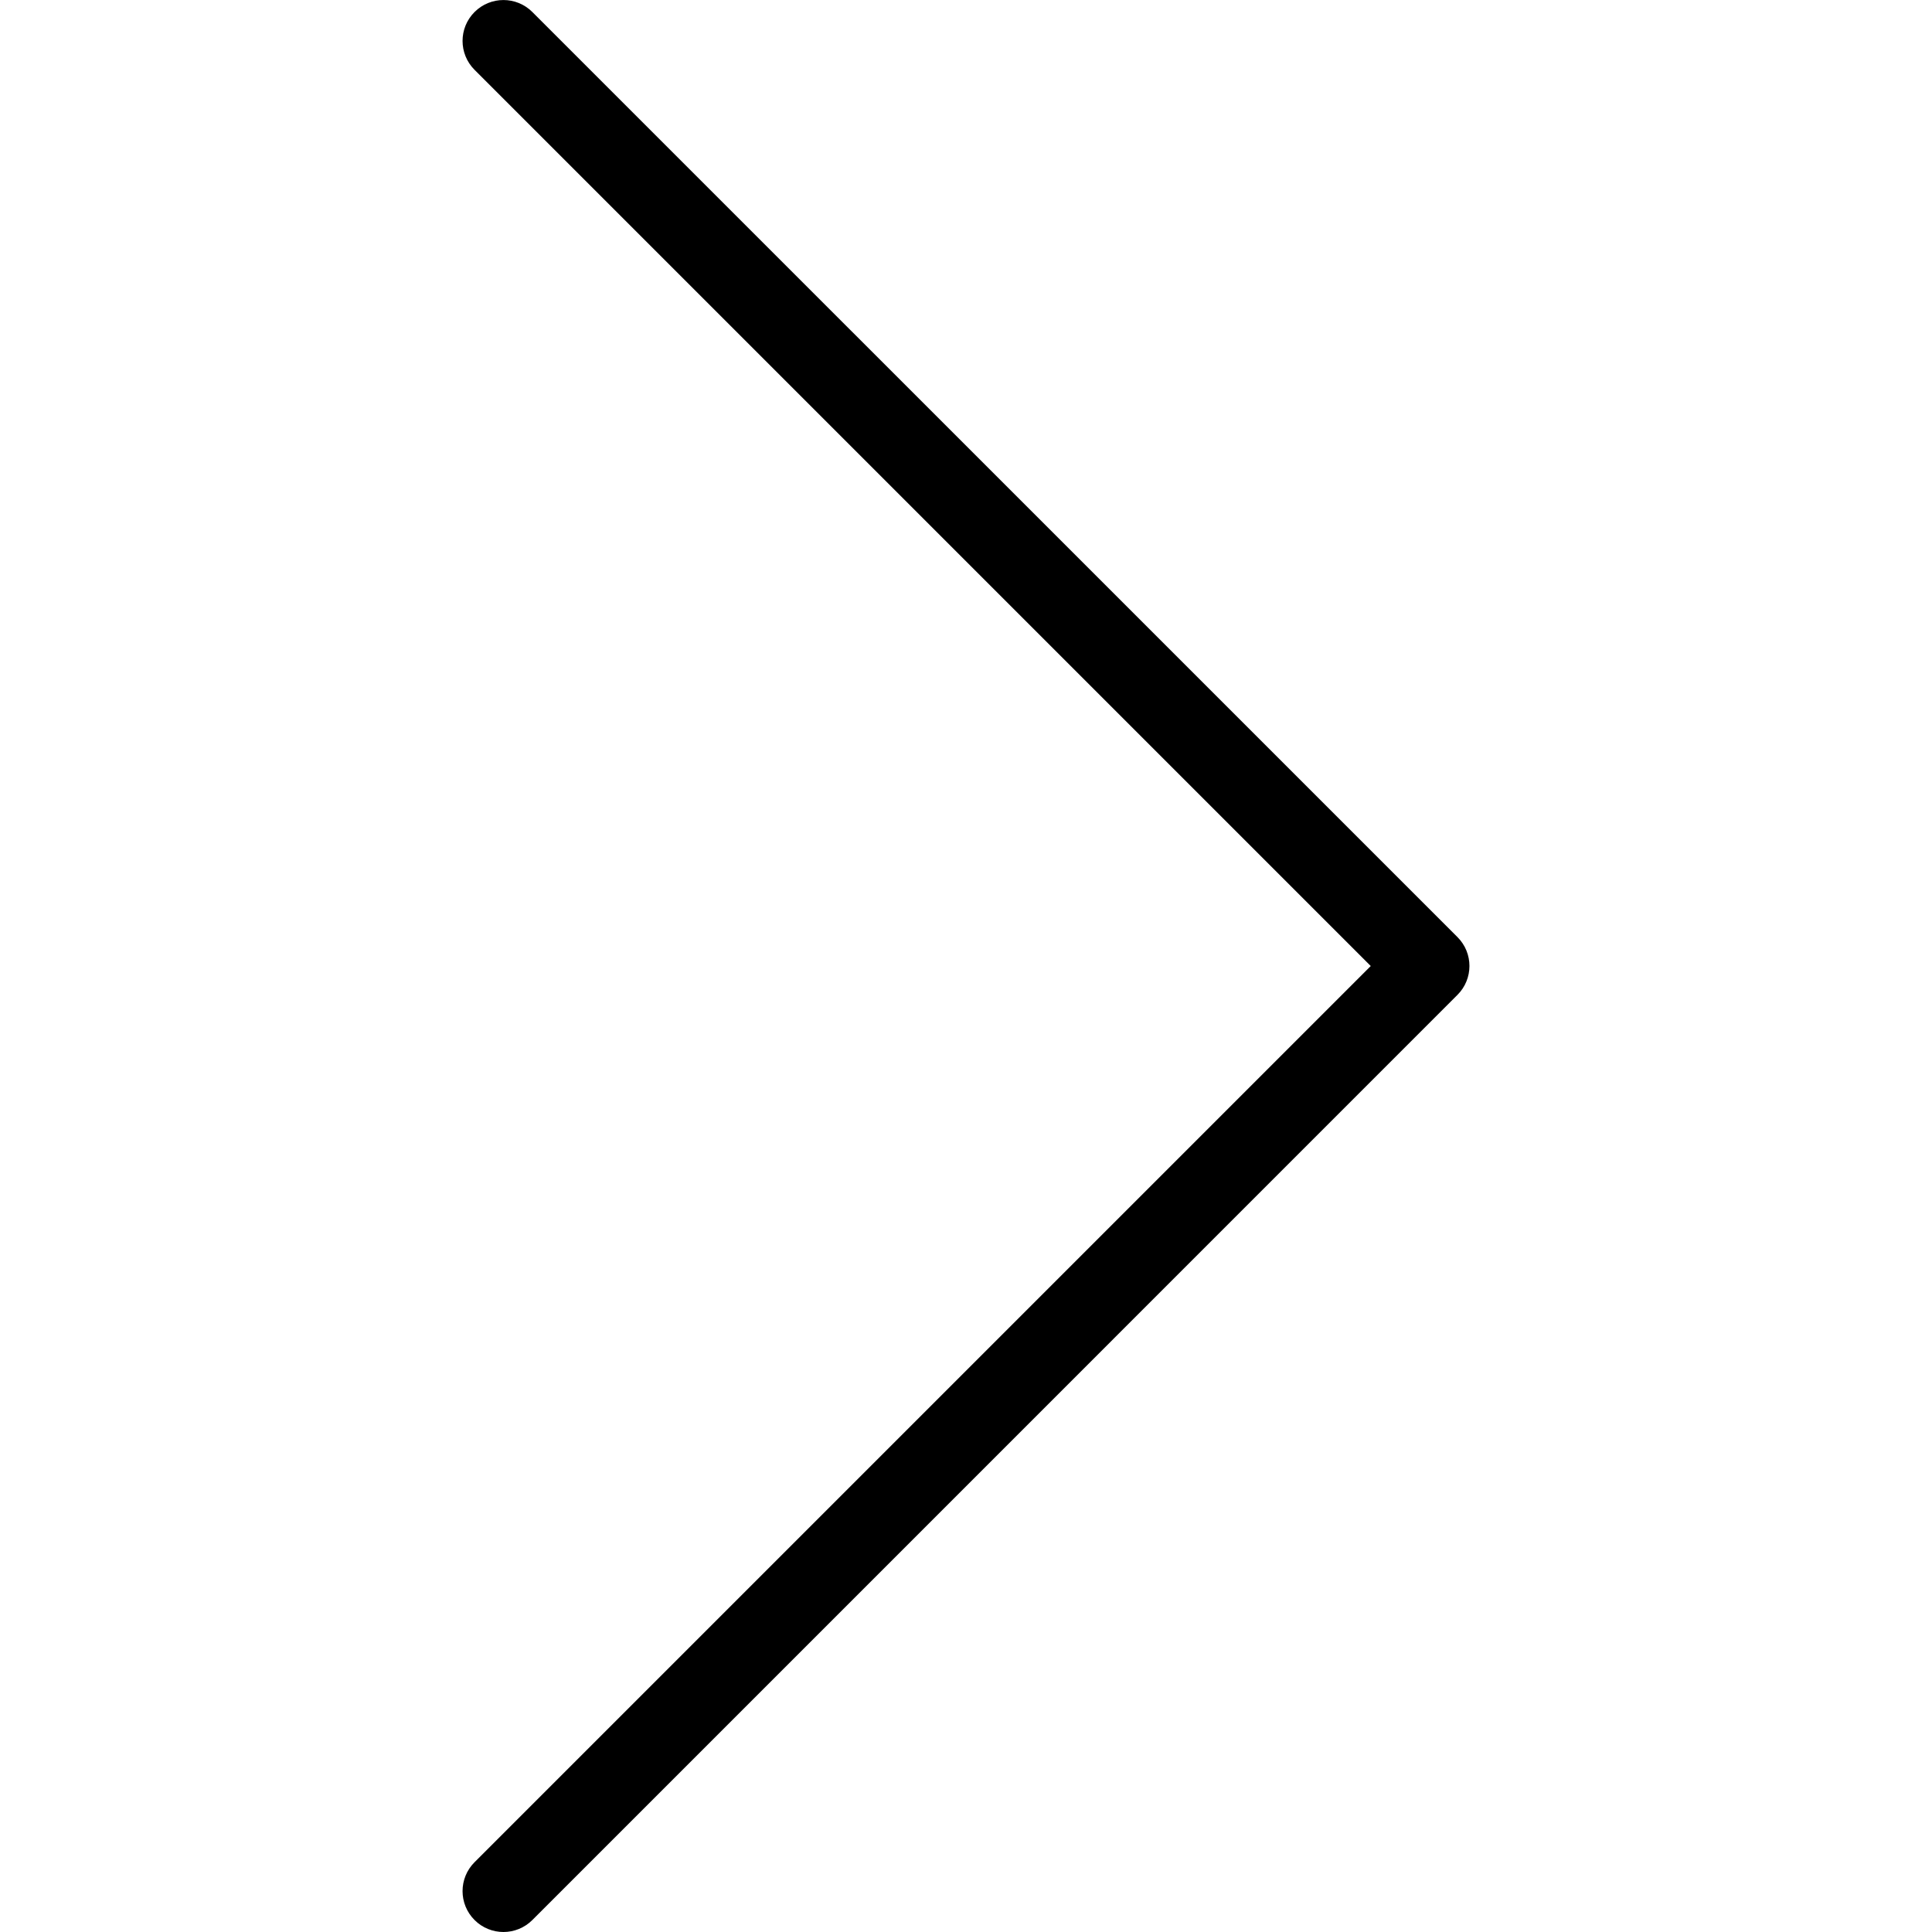
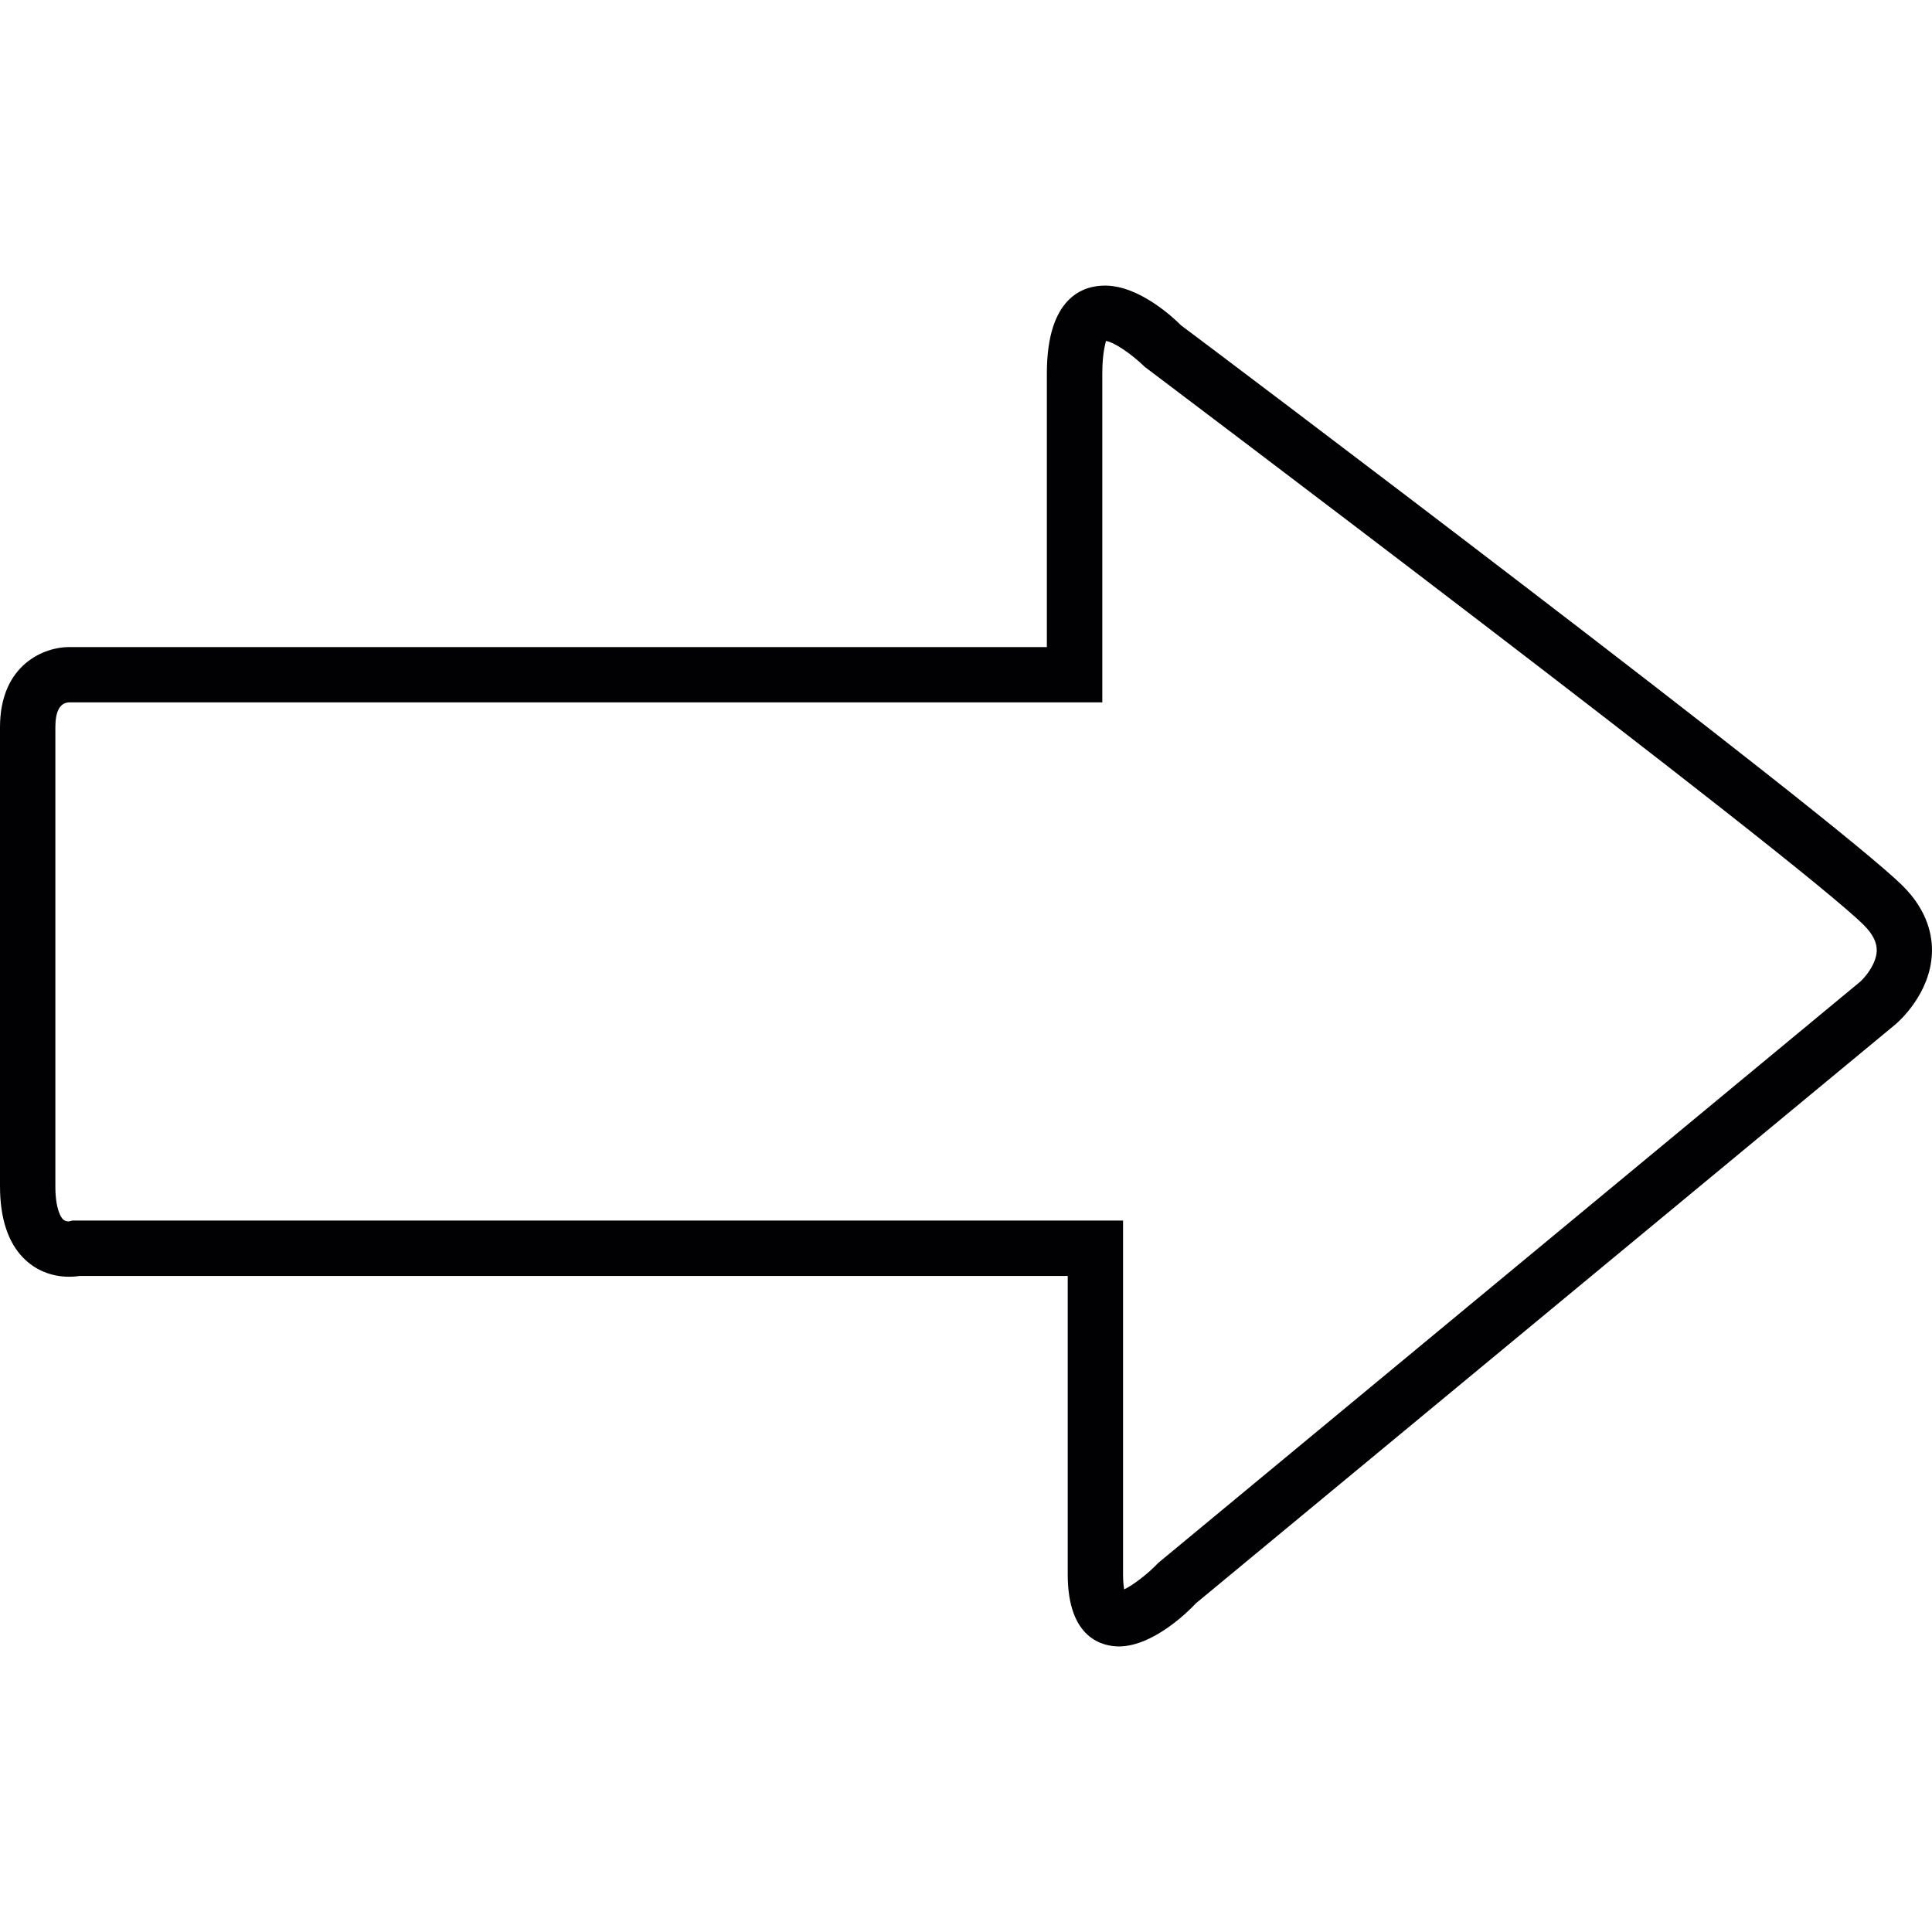
- <svg xmlns="http://www.w3.org/2000/svg" version="1.1" id="Capa_1" x="0px" y="0px" viewBox="0 0 47.255 47.255" style="enable-background:new 0 0 47.255 47.255;" xml:space="preserve">
+ <svg xmlns="http://www.w3.org/2000/svg" version="1.1" id="Capa_1" x="0px" y="0px" viewBox="0 0 198.204 198.204" style="enable-background:new 0 0 198.204 198.204;" xml:space="preserve">
  <g>
-     <path d="M12.314,47.255c-0.256,0-0.512-0.098-0.707-0.293c-0.391-0.391-0.391-1.023,0-1.414l21.92-21.92l-21.92-21.92   c-0.391-0.391-0.391-1.023,0-1.414s1.023-0.391,1.414,0L35.648,22.92c0.391,0.391,0.391,1.023,0,1.414L13.021,46.962   C12.825,47.157,12.57,47.255,12.314,47.255z" />
+     <g>
+       <g>
+         <path style="fill:#010002;" d="M114.799,168.906c-1.582,0-5.261-0.716-5.261-7.383v-30.624H8.181     c-0.279,0.043-0.655,0.082-1.102,0.082c-1.8,0-3.464-0.68-4.688-1.933C0.805,127.427,0,124.947,0,121.686V74.614     c0-6.51,4.617-8.231,7.057-8.231h100.34V38.317c0-7.848,3.736-9.019,5.962-9.019c3.572,0,7.129,3.396,7.805,4.08     c2.441,1.8,66.982,50.455,74.075,57.541c2.577,2.58,3.028,5.175,2.956,6.893c-0.172,4.134-3.357,6.947-3.715,7.258     l-71.792,59.413C121.91,165.334,118.267,168.906,114.799,168.906z M7.437,125.215l0.476,0.004h107.301v36.3     c0,0.716,0.057,1.21,0.118,1.535c0.916-0.437,2.426-1.585,3.493-2.716l72.01-59.624c0.426-0.372,1.646-1.75,1.7-3.16     c0.025-0.859-0.401-1.718-1.299-2.623c-6.811-6.803-73.116-56.778-73.782-57.283c-1.492-1.449-3.26-2.595-4.008-2.666     c0.032,0.14-0.361,0.981-0.361,3.335v33.741H7.086C6.152,72.094,5.68,72.957,5.68,74.61v47.076c0,2.412,0.591,3.203,0.769,3.389     c0.068,0.068,0.225,0.229,0.63,0.229L7.437,125.215z" />
+       </g>
+     </g>
  </g>
  <g>
</g>
  <g>
</g>
  <g>
</g>
  <g>
</g>
  <g>
</g>
  <g>
</g>
  <g>
</g>
  <g>
</g>
  <g>
</g>
  <g>
</g>
  <g>
</g>
  <g>
</g>
  <g>
</g>
  <g>
</g>
  <g>
</g>
</svg>
